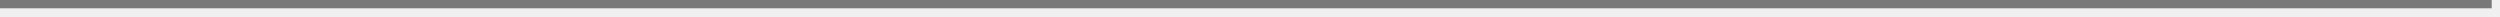
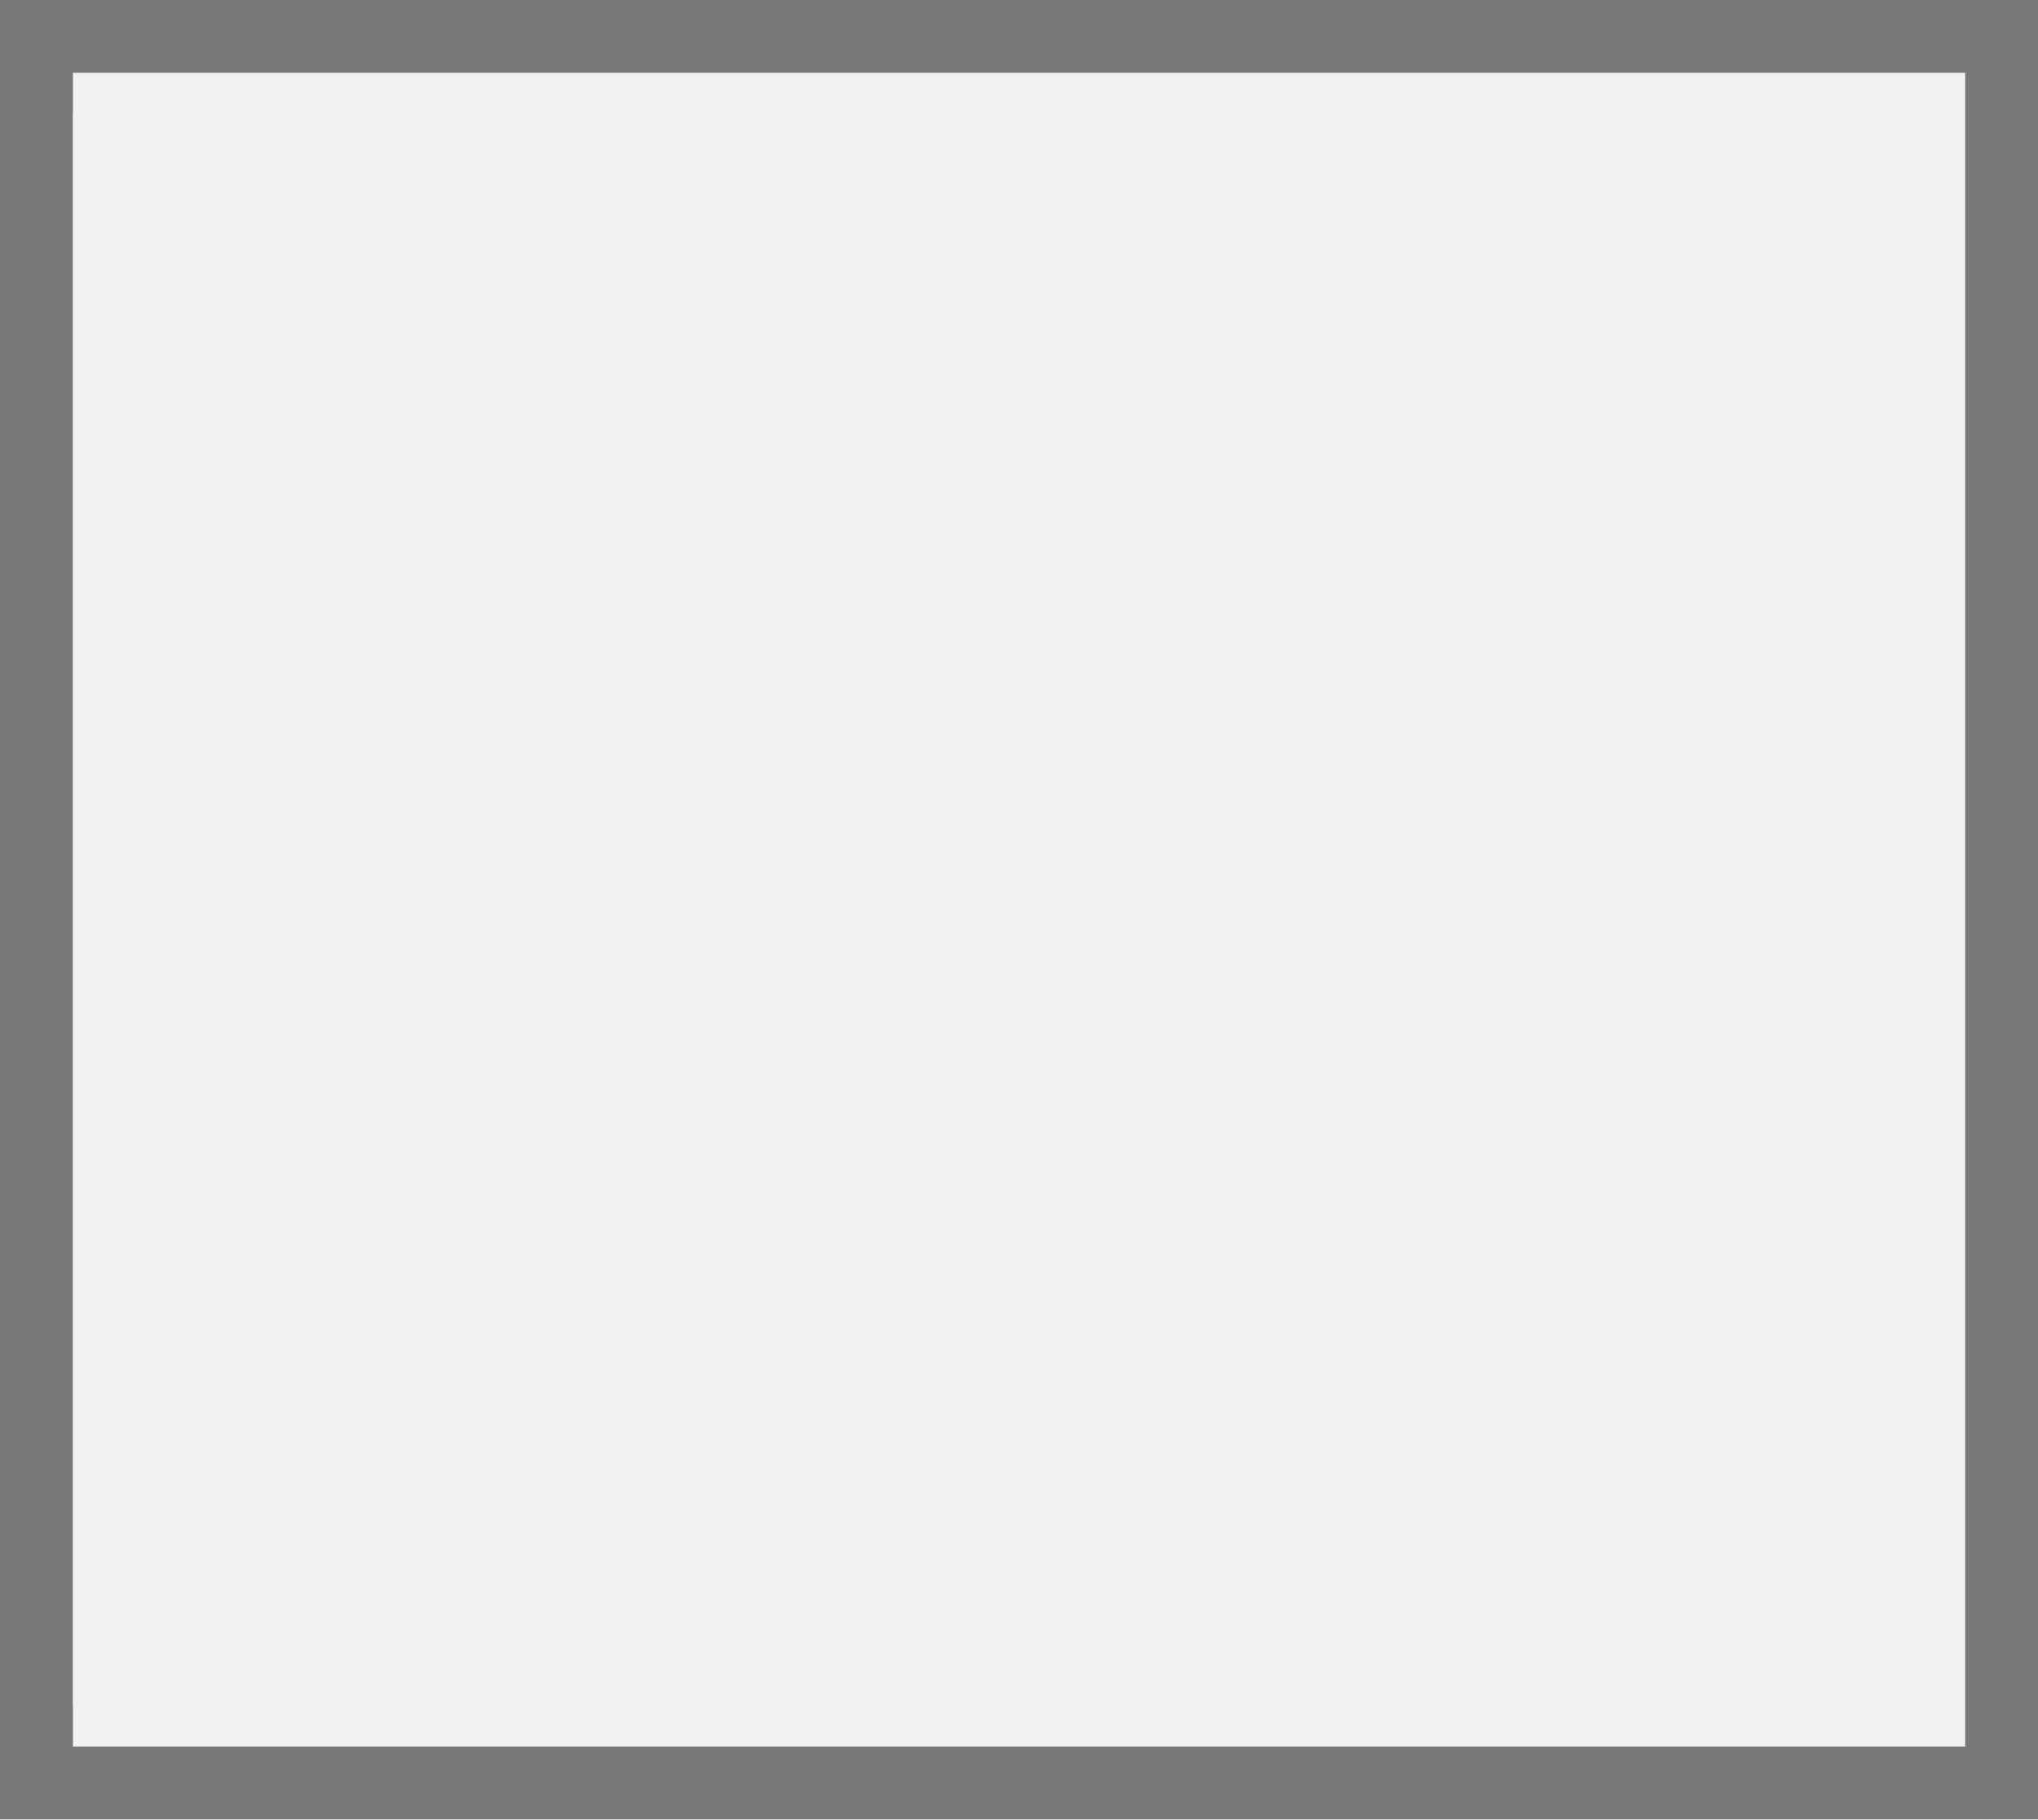
- <svg xmlns="http://www.w3.org/2000/svg" version="1.1" width="301px" height="2px">
-   <g transform="matrix(1 0 0 1 -12 -87 )">
-     <path d="M 12 87.5  L 312 87.5  " stroke-width="1" stroke="#797979" fill="none" />
+ <svg xmlns="http://www.w3.org/2000/svg" version="1.1" width="28px" height="25px">
+   <defs>
+     <mask fill="white" id="clip383">
+       <path d="M 276 57  L 304 57  L 304 87  L 276 87  Z M 275 58  L 303 58  L 303 83  L 275 83  Z " fill-rule="evenodd" />
+     </mask>
+   </defs>
+   <g transform="matrix(1 0 0 1 -275 -58 )">
+     <path d="M 275.5 58.5  L 302.5 58.5  L 302.5 82.5  L 275.5 82.5  L 275.5 58.5  Z " fill-rule="nonzero" fill="#f2f2f2" stroke="none" />
+     <path d="M 275.5 58.5  L 302.5 58.5  L 302.5 82.5  L 275.5 82.5  L 275.5 58.5  Z " stroke-width="1" stroke="#797979" fill="none" />
+     <path d="M 275.418 58.373  L 302.582 82.627  M 302.582 58.373  L 275.418 82.627  " stroke-width="1" stroke="#797979" fill="none" mask="url(#clip383)" />
  </g>
</svg>
